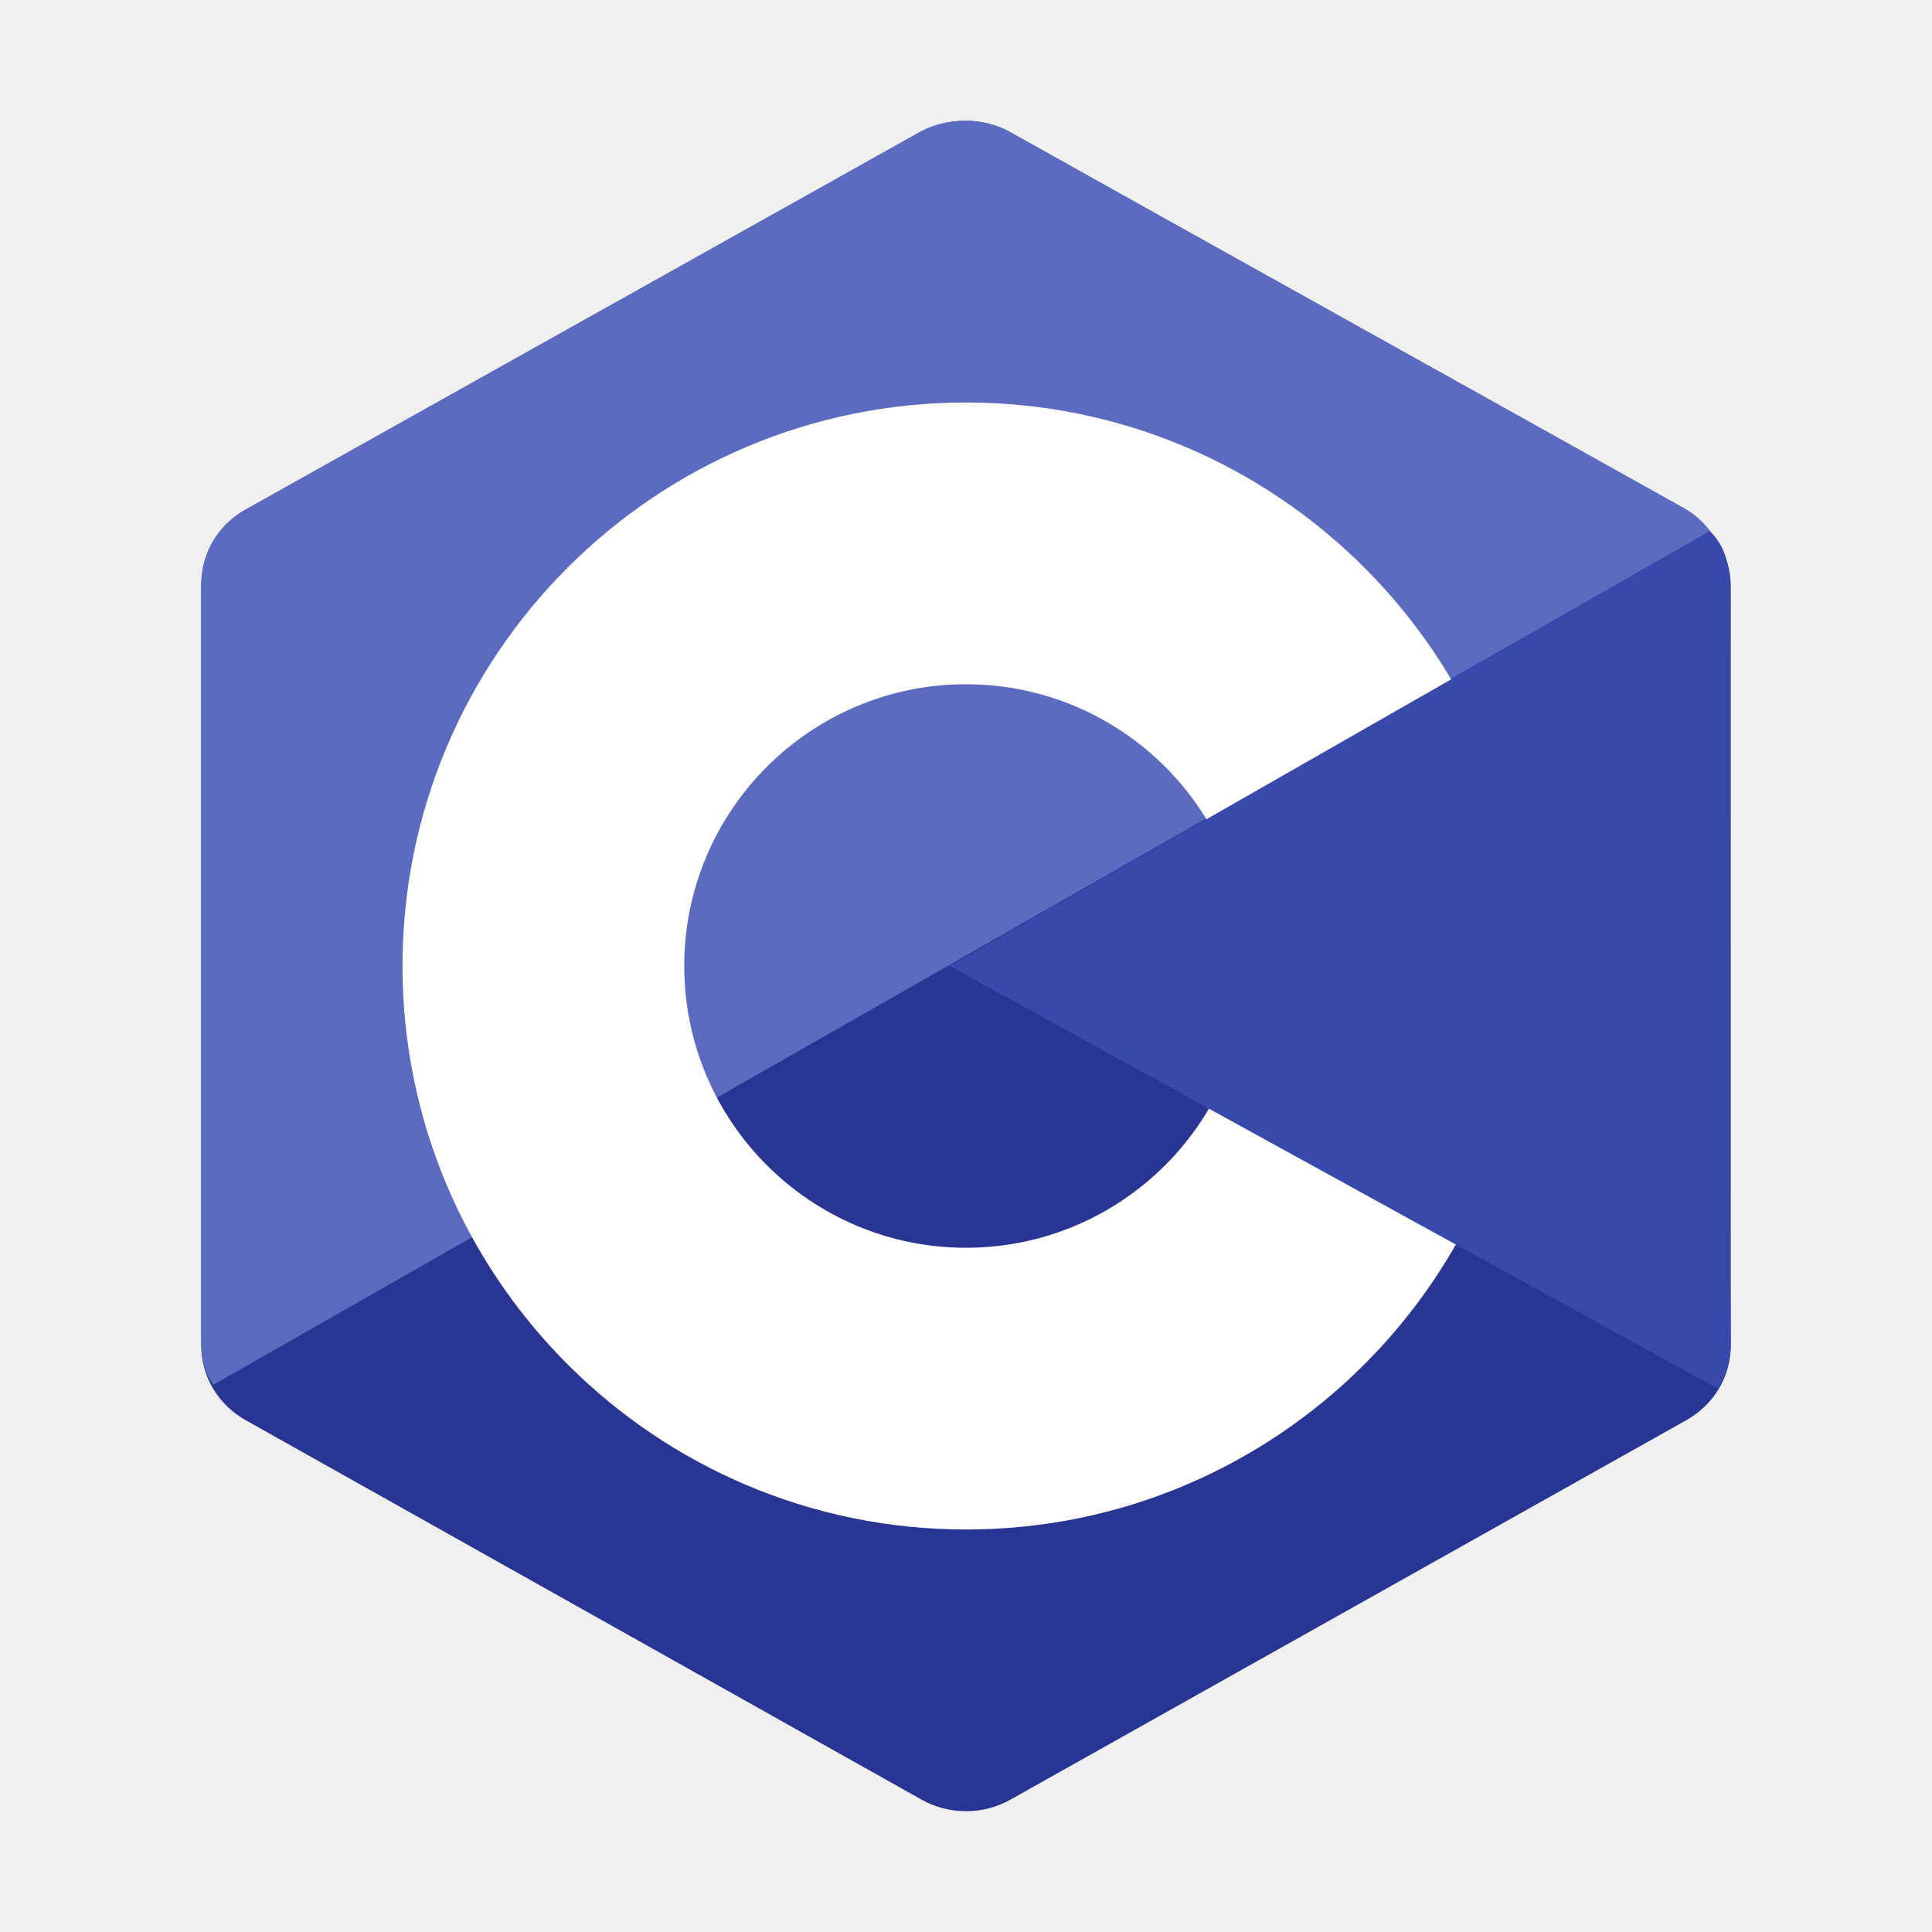
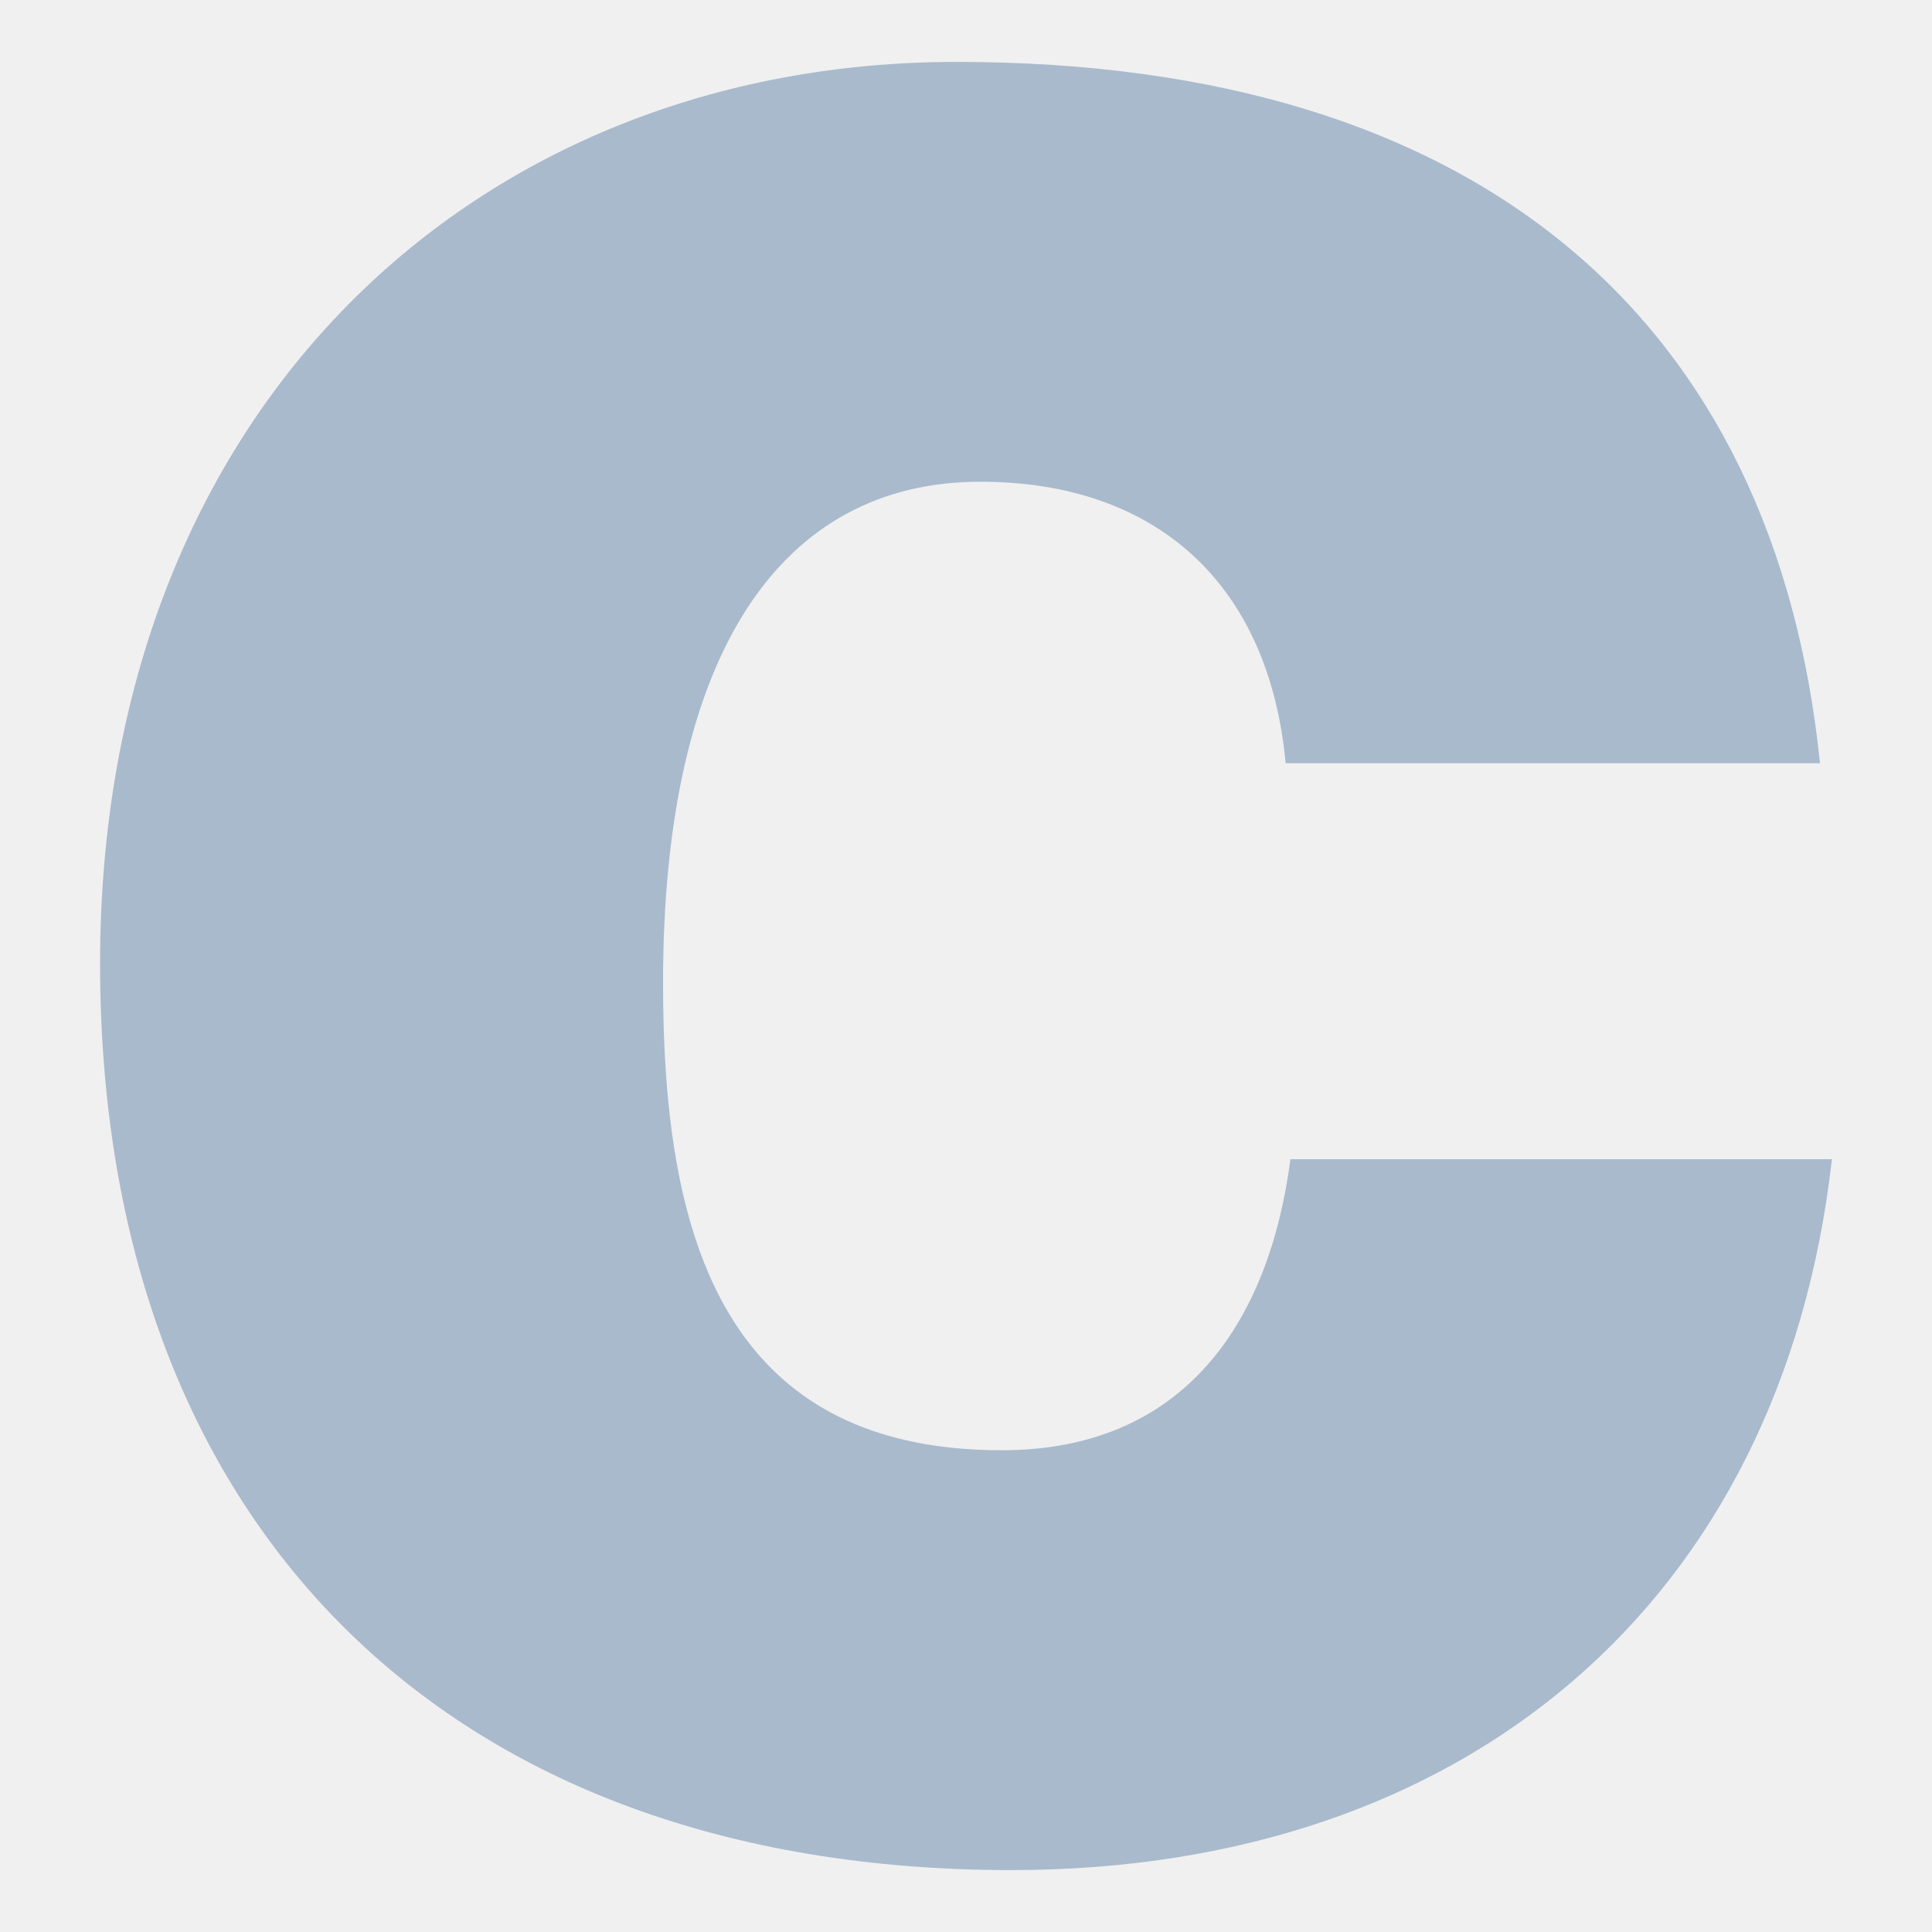
- <svg xmlns="http://www.w3.org/2000/svg" width="48" height="48" viewBox="0 0 48 48">
-   <g id="surface1">
-     <path style=" fill-rule:evenodd;fill:#283593;" d="M 22.902 3.285 C 23.582 2.906 24.418 2.906 25.098 3.285 C 28.449 5.168 38.547 10.836 41.902 12.719 C 42.582 13.102 43 13.805 43 14.566 C 43 18.332 43 29.668 43 33.434 C 43 34.195 42.582 34.898 41.902 35.281 C 38.547 37.164 28.453 42.832 25.098 44.715 C 24.418 45.094 23.582 45.094 22.902 44.715 C 19.547 42.832 9.453 37.164 6.098 35.281 C 5.418 34.898 5 34.195 5 33.434 C 5 29.668 5 18.332 5 14.566 C 5 13.805 5.418 13.102 6.098 12.719 C 9.449 10.836 19.551 5.168 22.902 3.285 Z " />
-     <path style=" fill-rule:evenodd;fill:#5C6BC0;" d="M 5.305 34.402 C 5.039 34.047 5 33.711 5 33.254 C 5 29.512 5 18.242 5 14.496 C 5 13.738 5.418 13.039 6.094 12.66 C 9.438 10.789 19.5 5.152 22.844 3.281 C 23.52 2.902 24.438 2.91 25.113 3.289 C 28.457 5.16 38.484 10.746 41.828 12.617 C 42.098 12.77 42.305 12.953 42.488 13.195 Z " />
-     <path style=" fill-rule:evenodd;fill:#FFFFFF;" d="M 24 10 C 31.727 10 38 16.273 38 24 C 38 31.727 31.727 38 24 38 C 16.273 38 10 31.727 10 24 C 10 16.273 16.273 10 24 10 Z M 24 17 C 27.863 17 31 20.137 31 24 C 31 27.863 27.863 31 24 31 C 20.137 31 17 27.863 17 24 C 17 20.137 20.137 17 24 17 Z " />
-     <path style=" fill-rule:evenodd;fill:#3949AB;" d="M 42.484 13.203 C 43 13.688 42.992 14.414 42.992 14.988 C 42.992 18.785 42.961 29.578 43 33.371 C 43.004 33.77 42.871 34.188 42.676 34.5 L 23.594 24 Z " />
-   </g>
+ <svg xmlns="http://www.w3.org/2000/svg" viewBox="0 0 100 100">
+   <path style="fill:#a9bacd" d="M 94.203,39.505 C 91.857,16.663 76.67,3.204 49.506,3.204 24.688,3.204 5.18,21.108 5.18,49.877 c 0,28.892 17.78,46.919 47.166,46.919 23.46,0 39.881,-13.829 42.474,-36.795 H 66.792 c -1.111,8.52 -5.556,15.064 -14.94,15.064 -14.817,0 -17.533,-11.73 -17.533,-24.201 0,-17.163 6.174,-25.929 16.422,-25.929 9.137,0 14.94,5.309 15.804,14.57 z" />
</svg>
